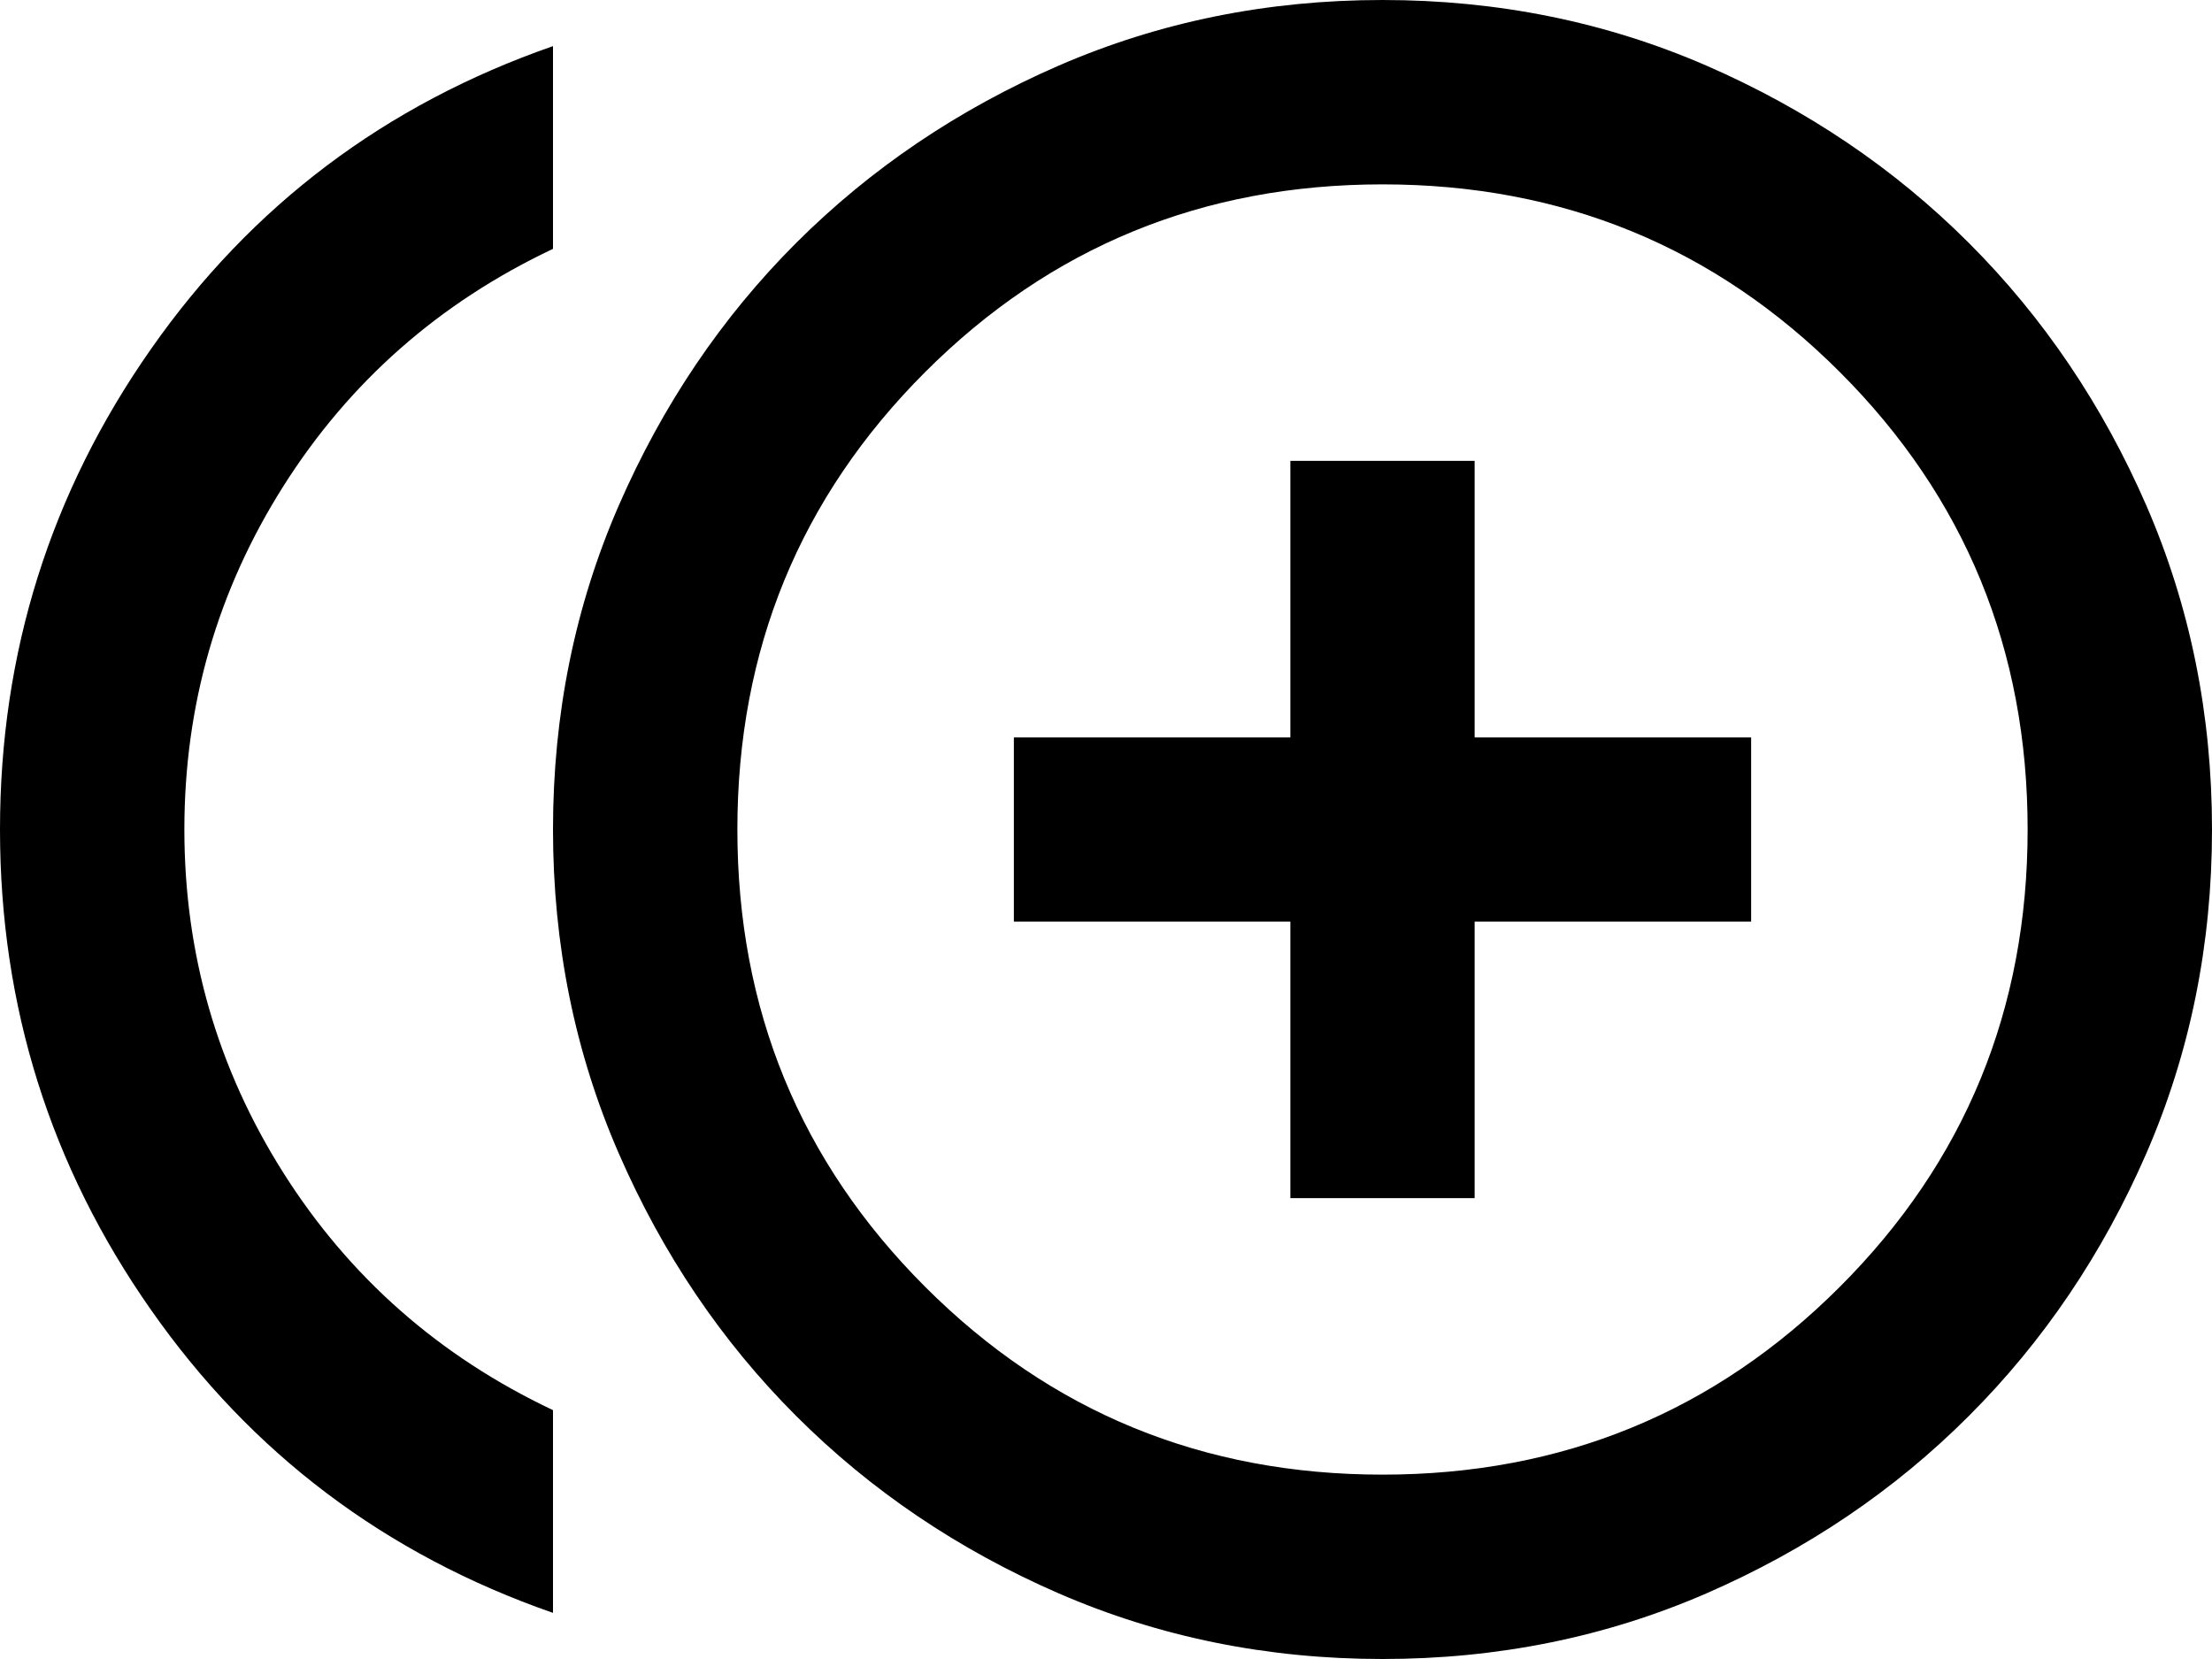
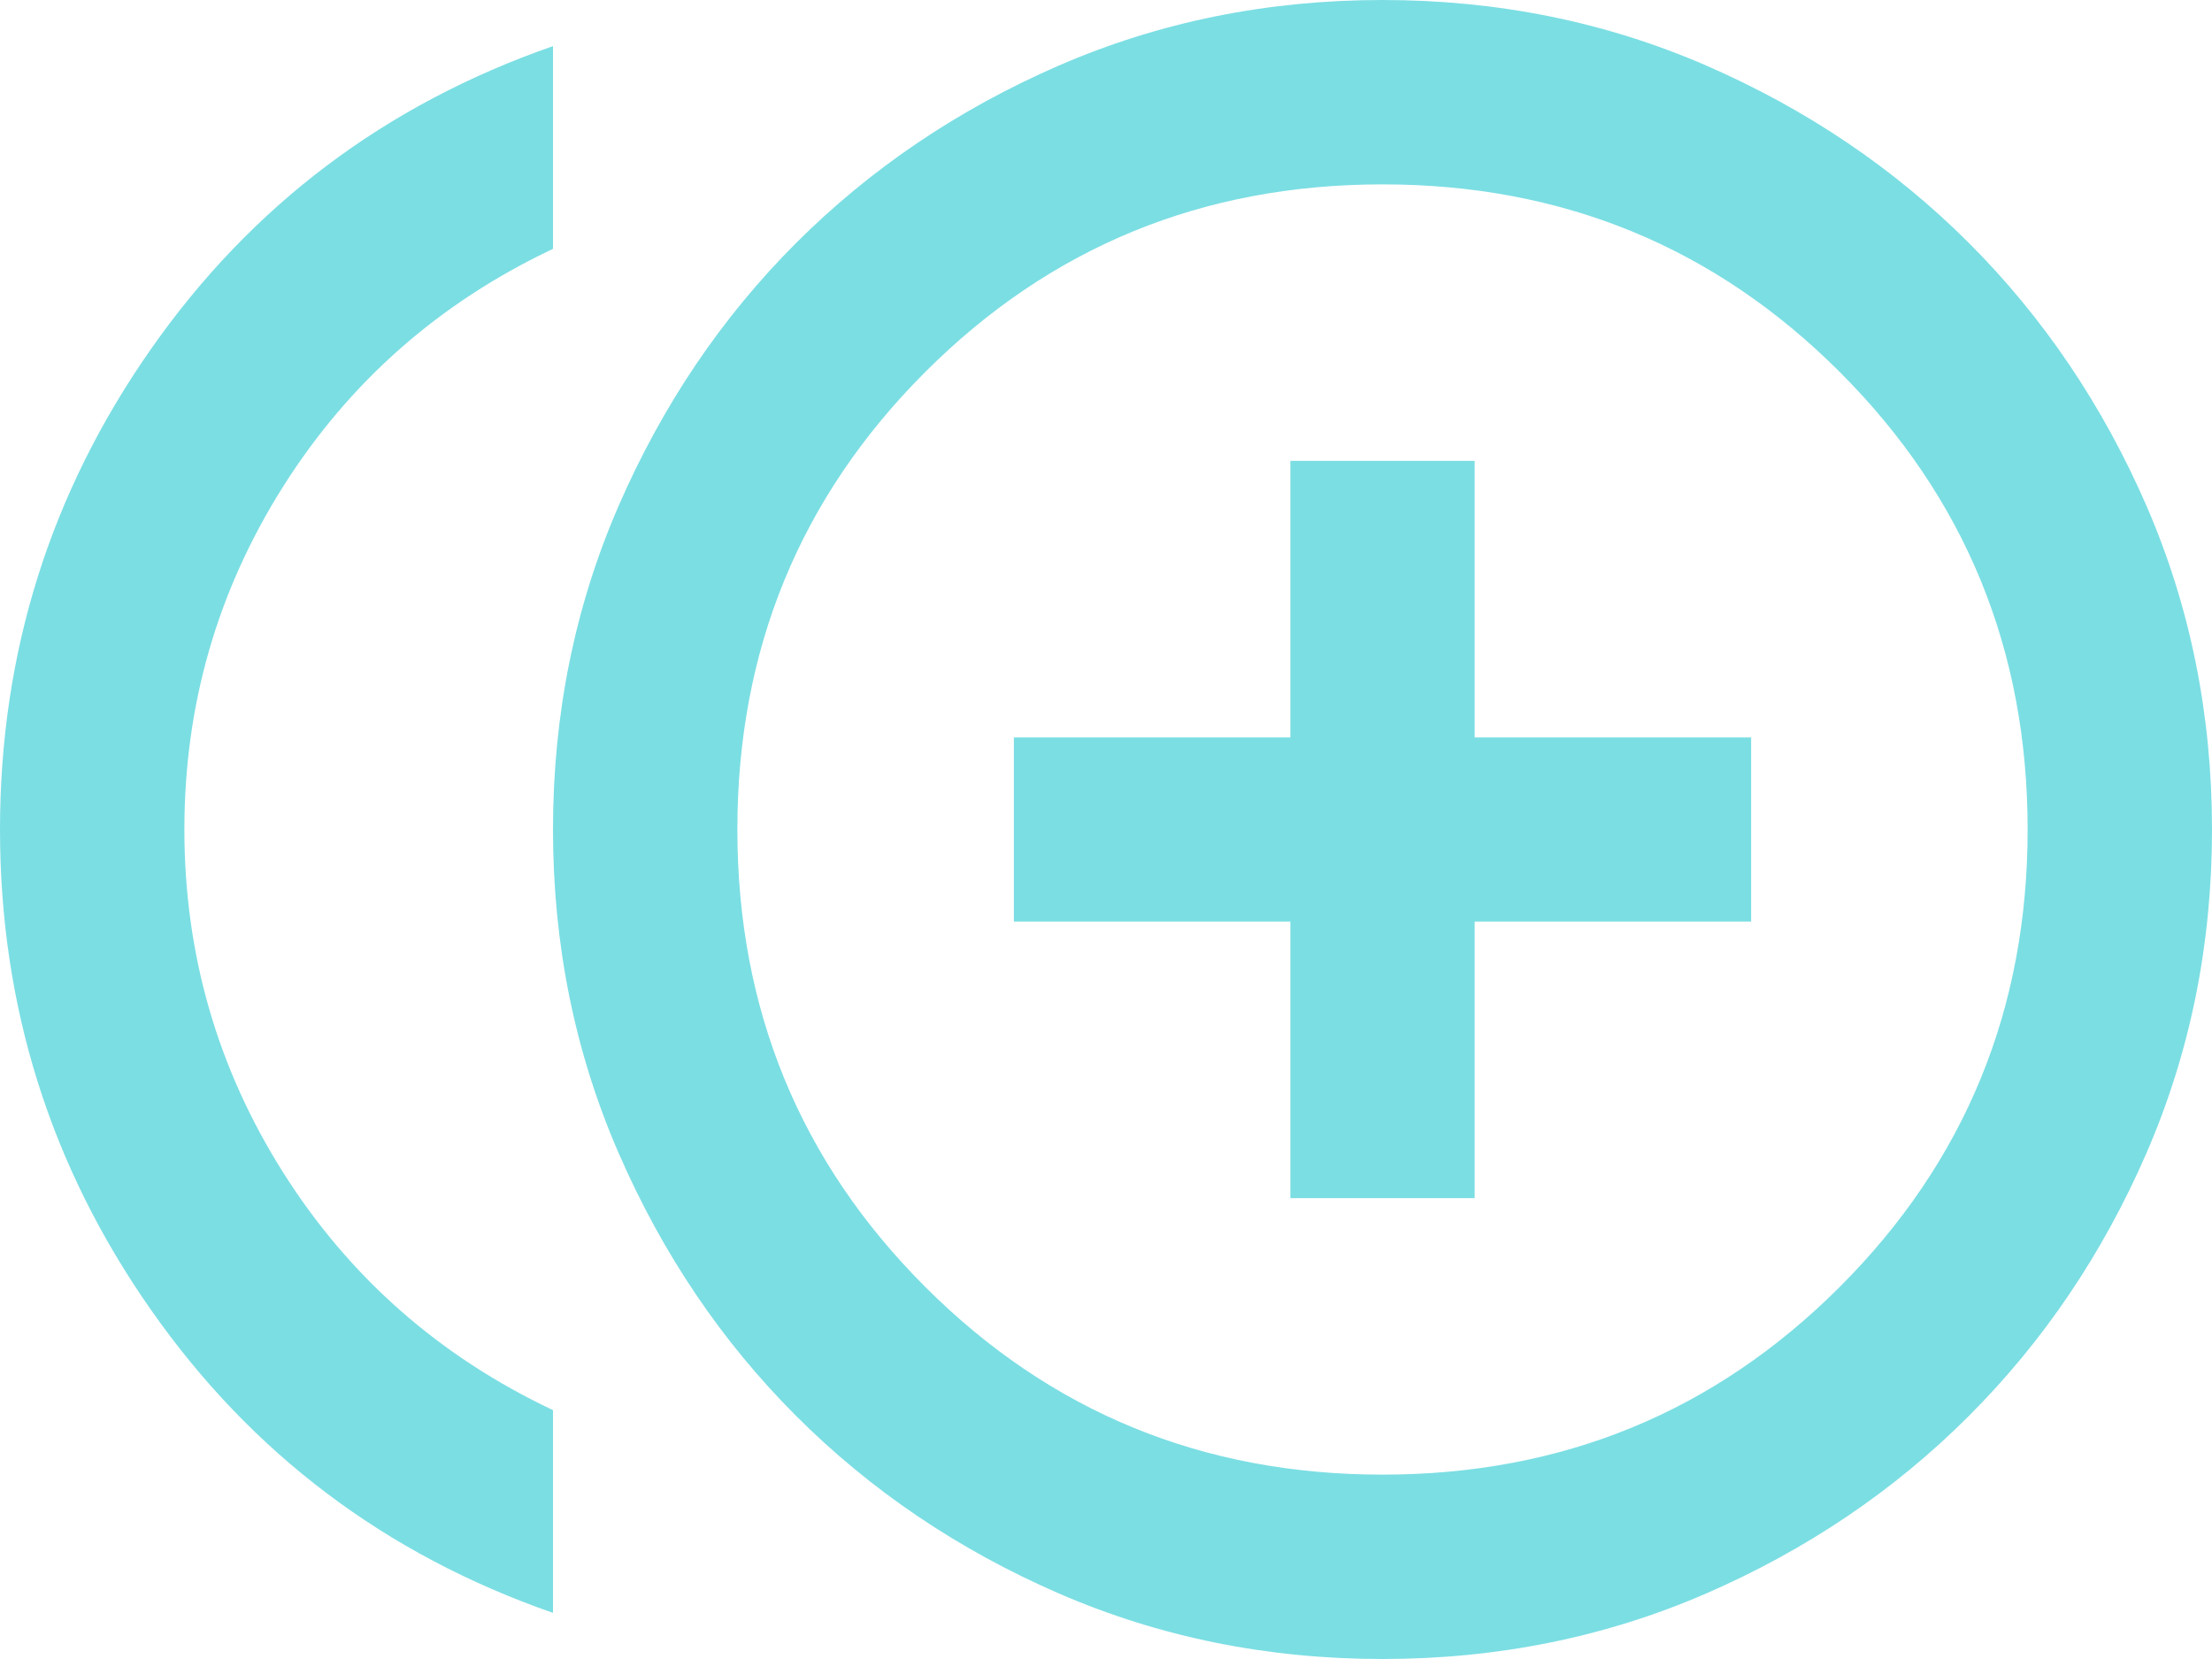
<svg xmlns="http://www.w3.org/2000/svg" width="20" height="15" viewBox="0 0 20 15" fill="currentColor">
-   <path d="M11.667 10.833H13.333V8.333H15.833V6.667H13.333V4.167H11.667V6.667H9.167V8.333H11.667V10.833ZM5 14.583C3.486 14.056 2.274 13.142 1.365 11.843C0.455 10.545 0 9.097 0 7.5C0 5.903 0.455 4.455 1.365 3.156C2.274 1.857 3.486 0.944 5 0.417V2.25C3.972 2.736 3.16 3.451 2.562 4.396C1.965 5.34 1.667 6.375 1.667 7.5C1.667 8.625 1.965 9.66 2.562 10.604C3.16 11.549 3.972 12.264 5 12.75V14.583ZM12.5 15C11.458 15 10.483 14.802 9.573 14.407C8.663 14.011 7.872 13.476 7.198 12.802C6.524 12.128 5.99 11.337 5.594 10.427C5.198 9.517 5 8.542 5 7.5C5 6.458 5.198 5.482 5.594 4.572C5.99 3.663 6.524 2.871 7.198 2.197C7.872 1.524 8.663 0.989 9.573 0.593C10.483 0.198 11.458 0 12.5 0C13.542 0 14.518 0.198 15.428 0.593C16.337 0.989 17.129 1.524 17.802 2.197C18.476 2.871 19.011 3.663 19.407 4.572C19.802 5.482 20 6.458 20 7.5C20 8.542 19.802 9.517 19.407 10.427C19.011 11.337 18.476 12.128 17.802 12.802C17.129 13.476 16.337 14.011 15.428 14.407C14.518 14.802 13.542 15 12.5 15ZM12.5 13.333C14.125 13.333 15.503 12.767 16.635 11.635C17.767 10.503 18.333 9.125 18.333 7.5C18.333 5.875 17.767 4.496 16.635 3.364C15.503 2.232 14.125 1.667 12.5 1.667C10.875 1.667 9.497 2.232 8.365 3.364C7.233 4.496 6.667 5.875 6.667 7.5C6.667 9.125 7.233 10.503 8.365 11.635C9.497 12.767 10.875 13.333 12.5 13.333Z" />
+   <path fill="rgb(123 222 227)" d="M11.667 10.833H13.333V8.333H15.833V6.667H13.333V4.167H11.667V6.667H9.167V8.333H11.667V10.833ZM5 14.583C3.486 14.056 2.274 13.142 1.365 11.843C0.455 10.545 0 9.097 0 7.5C0 5.903 0.455 4.455 1.365 3.156C2.274 1.857 3.486 0.944 5 0.417V2.25C3.972 2.736 3.16 3.451 2.562 4.396C1.965 5.34 1.667 6.375 1.667 7.5C1.667 8.625 1.965 9.66 2.562 10.604C3.16 11.549 3.972 12.264 5 12.75V14.583ZM12.5 15C11.458 15 10.483 14.802 9.573 14.407C8.663 14.011 7.872 13.476 7.198 12.802C6.524 12.128 5.99 11.337 5.594 10.427C5.198 9.517 5 8.542 5 7.5C5 6.458 5.198 5.482 5.594 4.572C5.99 3.663 6.524 2.871 7.198 2.197C7.872 1.524 8.663 0.989 9.573 0.593C10.483 0.198 11.458 0 12.5 0C13.542 0 14.518 0.198 15.428 0.593C16.337 0.989 17.129 1.524 17.802 2.197C18.476 2.871 19.011 3.663 19.407 4.572C19.802 5.482 20 6.458 20 7.5C20 8.542 19.802 9.517 19.407 10.427C19.011 11.337 18.476 12.128 17.802 12.802C17.129 13.476 16.337 14.011 15.428 14.407C14.518 14.802 13.542 15 12.5 15ZM12.5 13.333C14.125 13.333 15.503 12.767 16.635 11.635C17.767 10.503 18.333 9.125 18.333 7.5C18.333 5.875 17.767 4.496 16.635 3.364C15.503 2.232 14.125 1.667 12.5 1.667C10.875 1.667 9.497 2.232 8.365 3.364C7.233 4.496 6.667 5.875 6.667 7.5C6.667 9.125 7.233 10.503 8.365 11.635C9.497 12.767 10.875 13.333 12.5 13.333Z" />
</svg>
